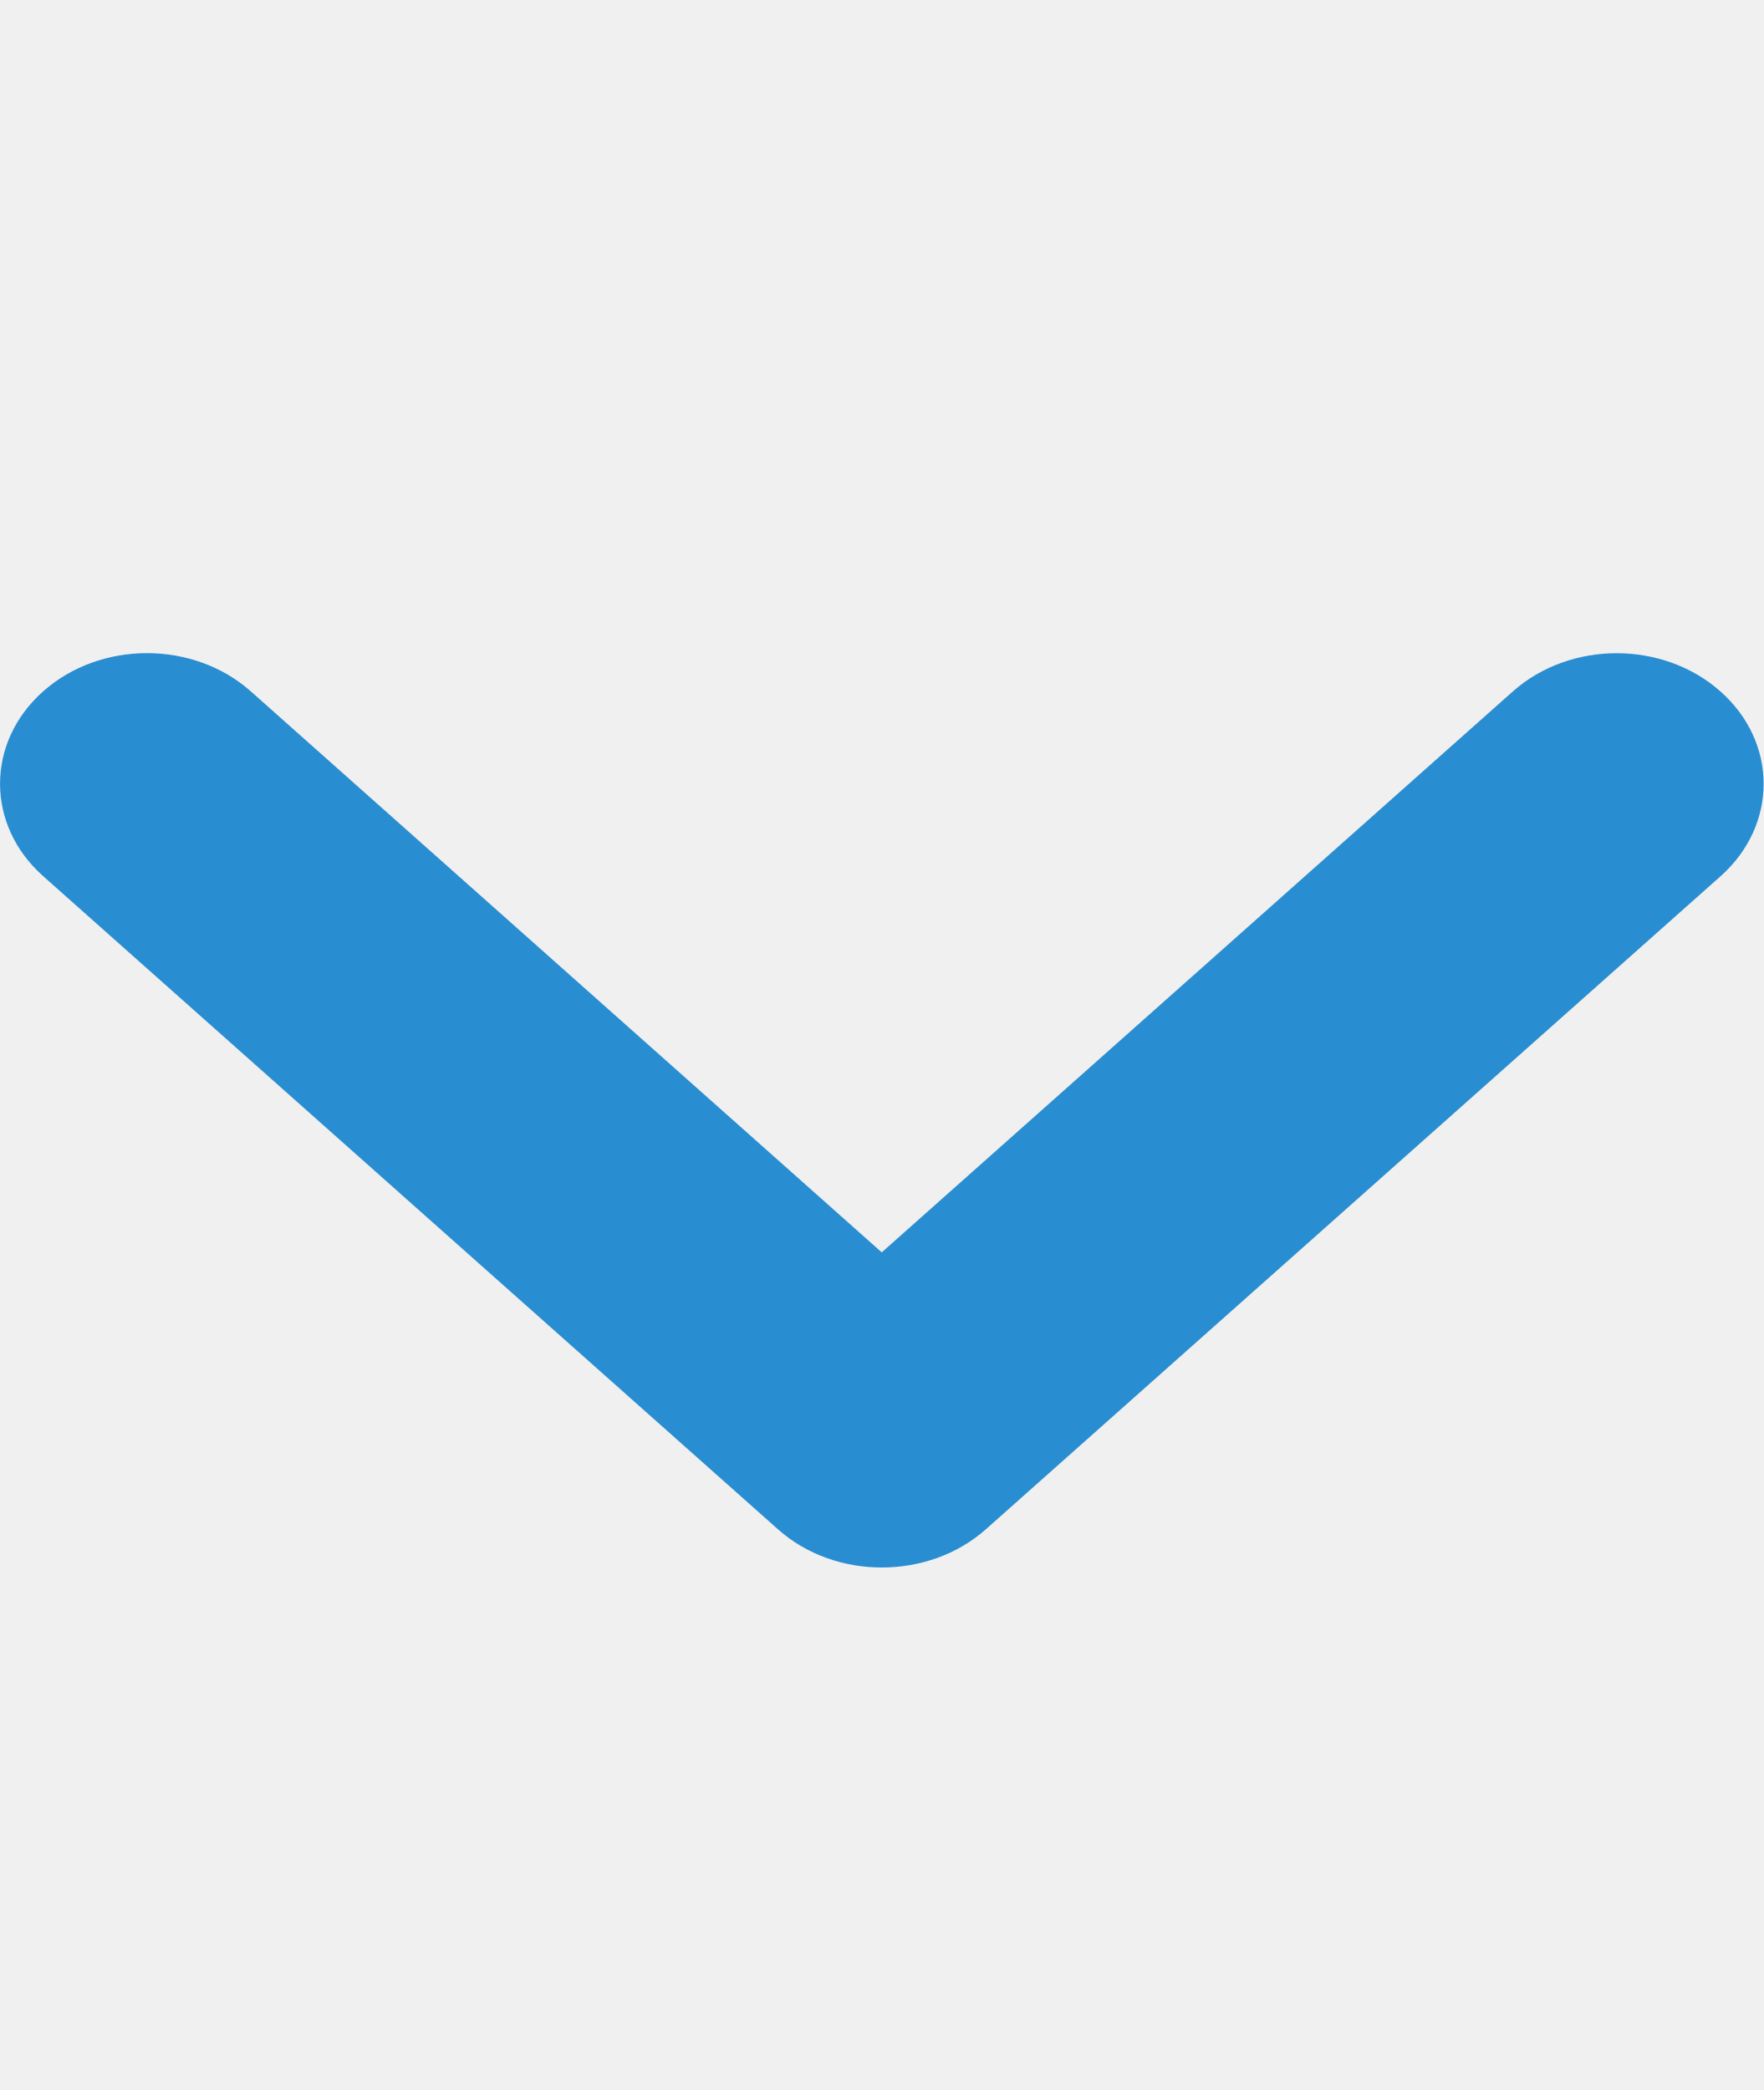
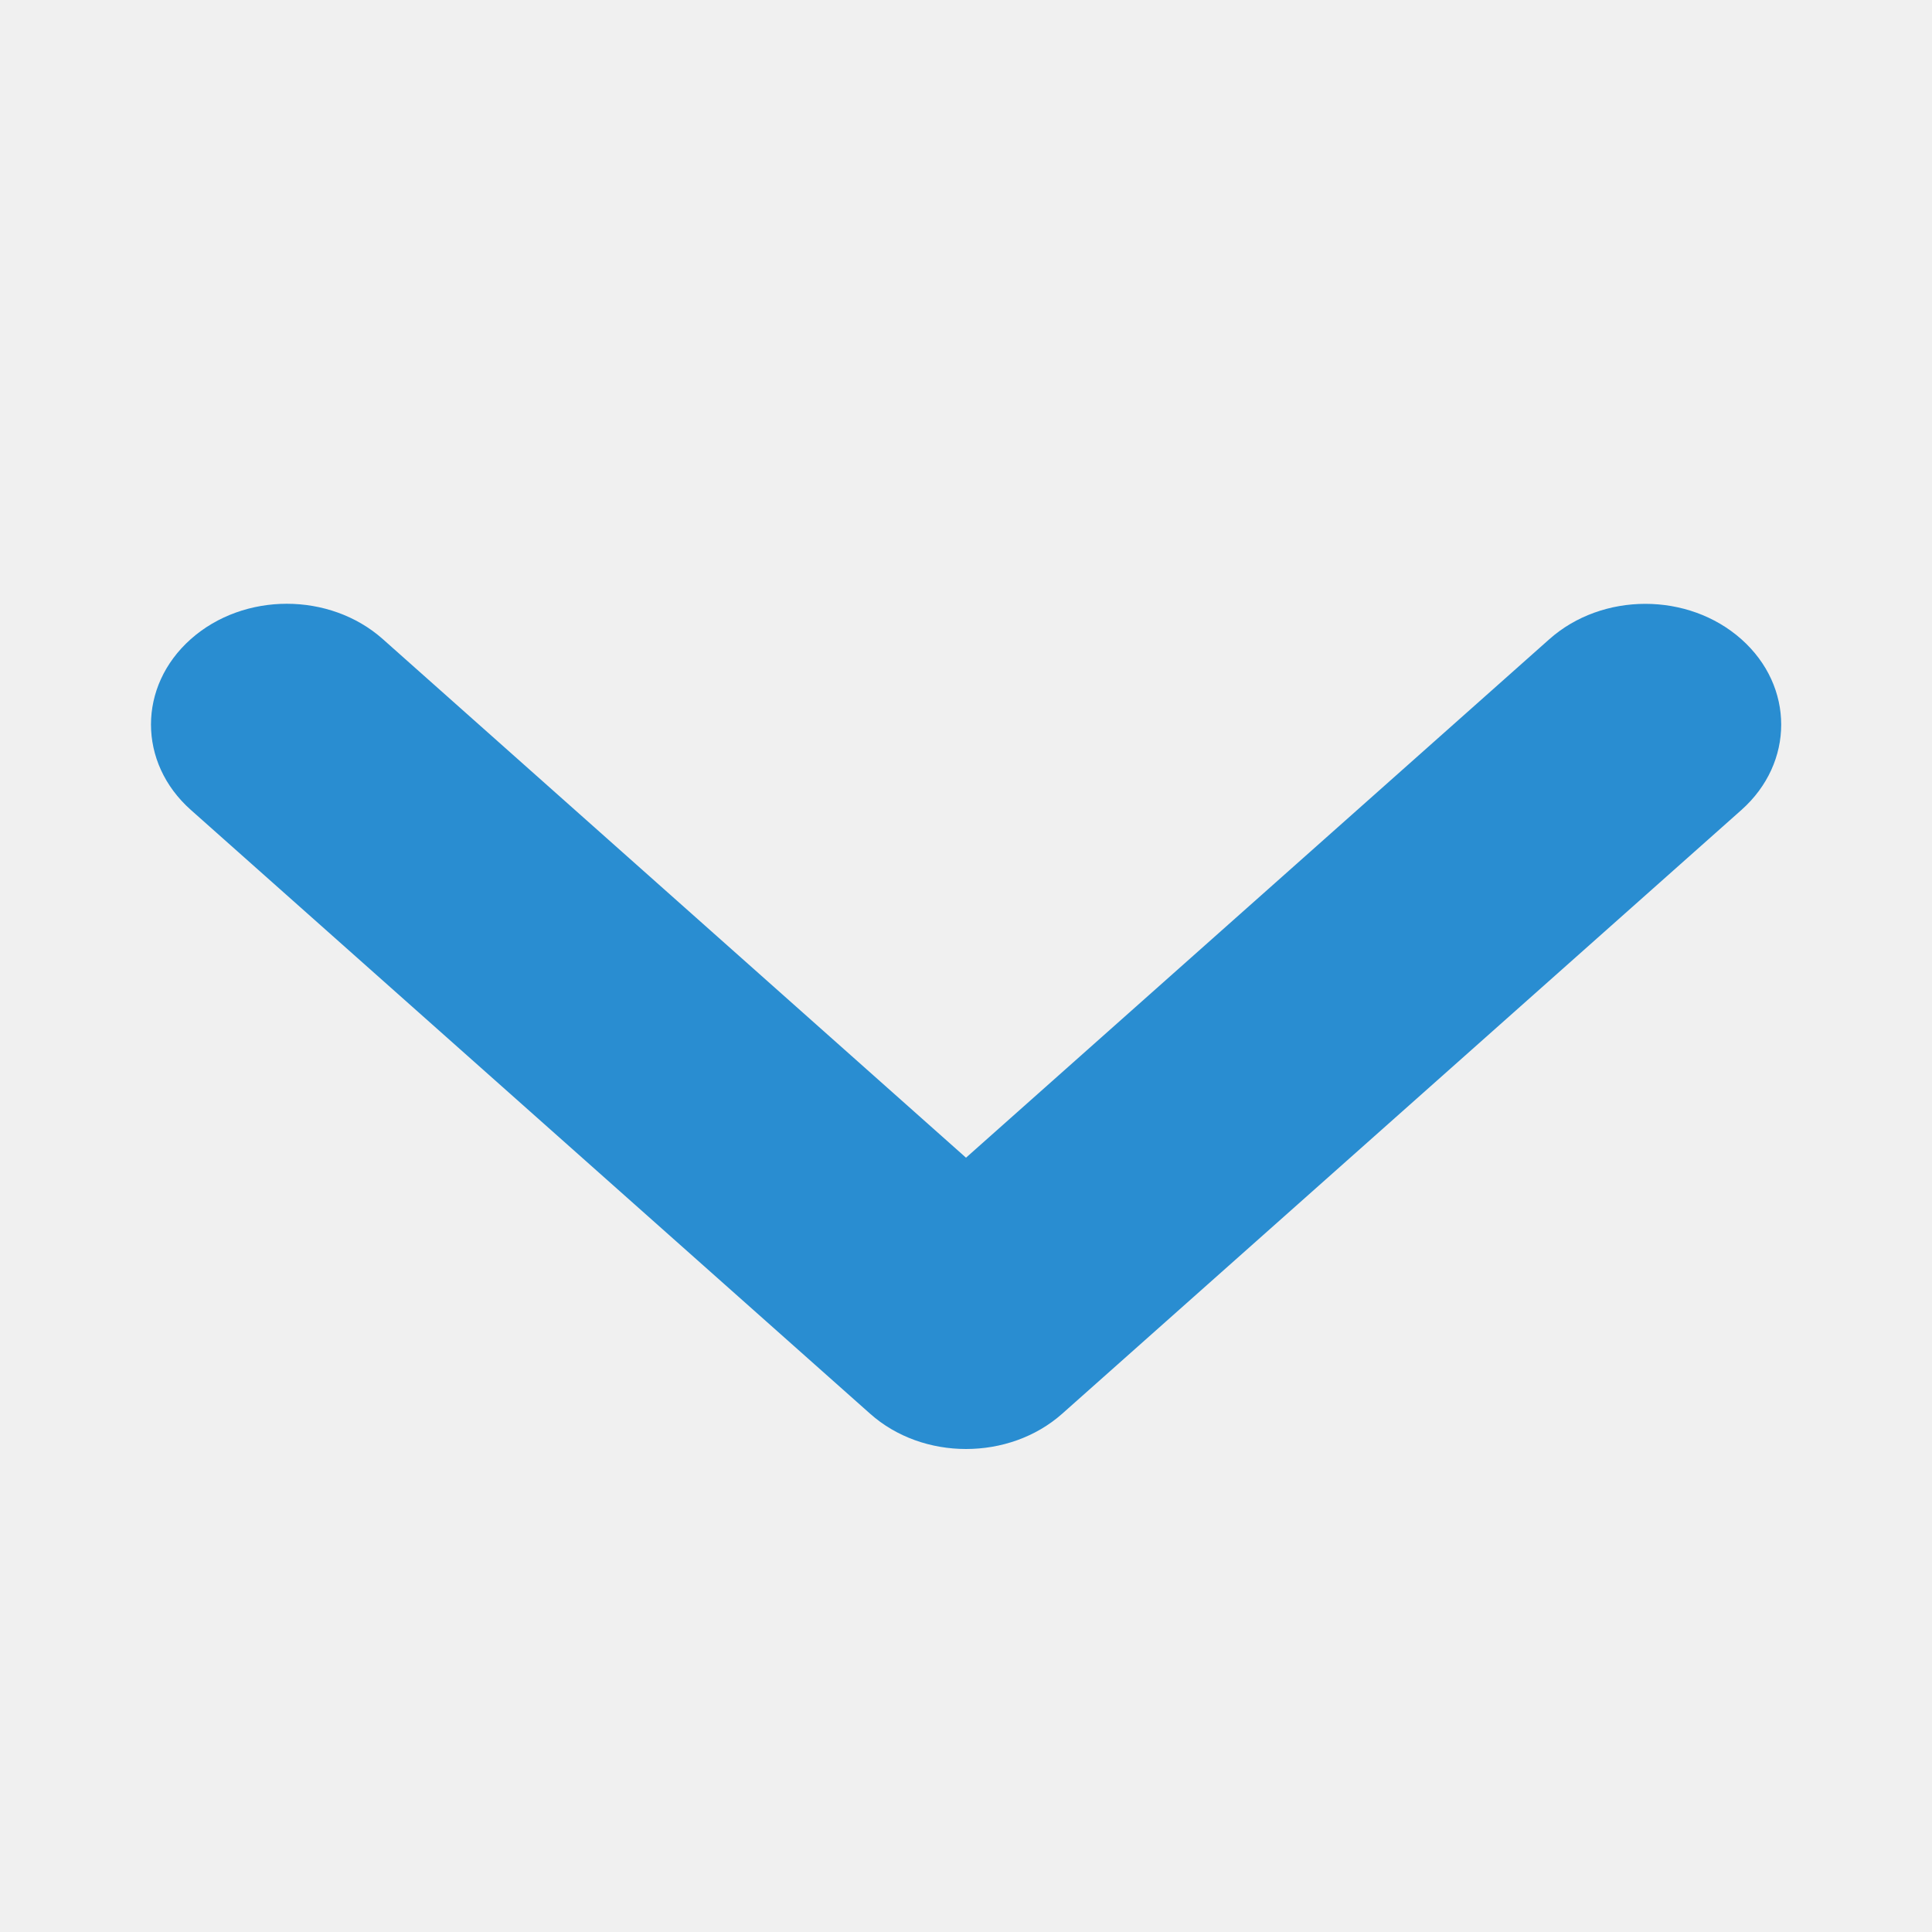
- <svg xmlns="http://www.w3.org/2000/svg" width="27" height="32" viewBox="0 0 27 32" fill="none">
+ <svg xmlns="http://www.w3.org/2000/svg" width="25" height="25" viewBox="0 0 27 32" fill="none">
  <g clip-path="url(#clip0_13_58)">
    <path d="M13.5 24C12.924 24 12.348 23.805 11.91 23.414L0.66 13.414C-0.219 12.633 -0.219 11.367 0.66 10.586C1.539 9.805 2.962 9.805 3.841 10.586L13.5 19.175L23.161 10.588C24.04 9.806 25.464 9.806 26.343 10.588C27.222 11.369 27.222 12.634 26.343 13.416L15.093 23.416C14.653 23.806 14.077 24 13.5 24Z" fill="#298DD1" />
  </g>
  <defs>
    <clipPath id="clip0_13_58">
      <rect width="27" height="32" fill="white" />
    </clipPath>
  </defs>
</svg>
